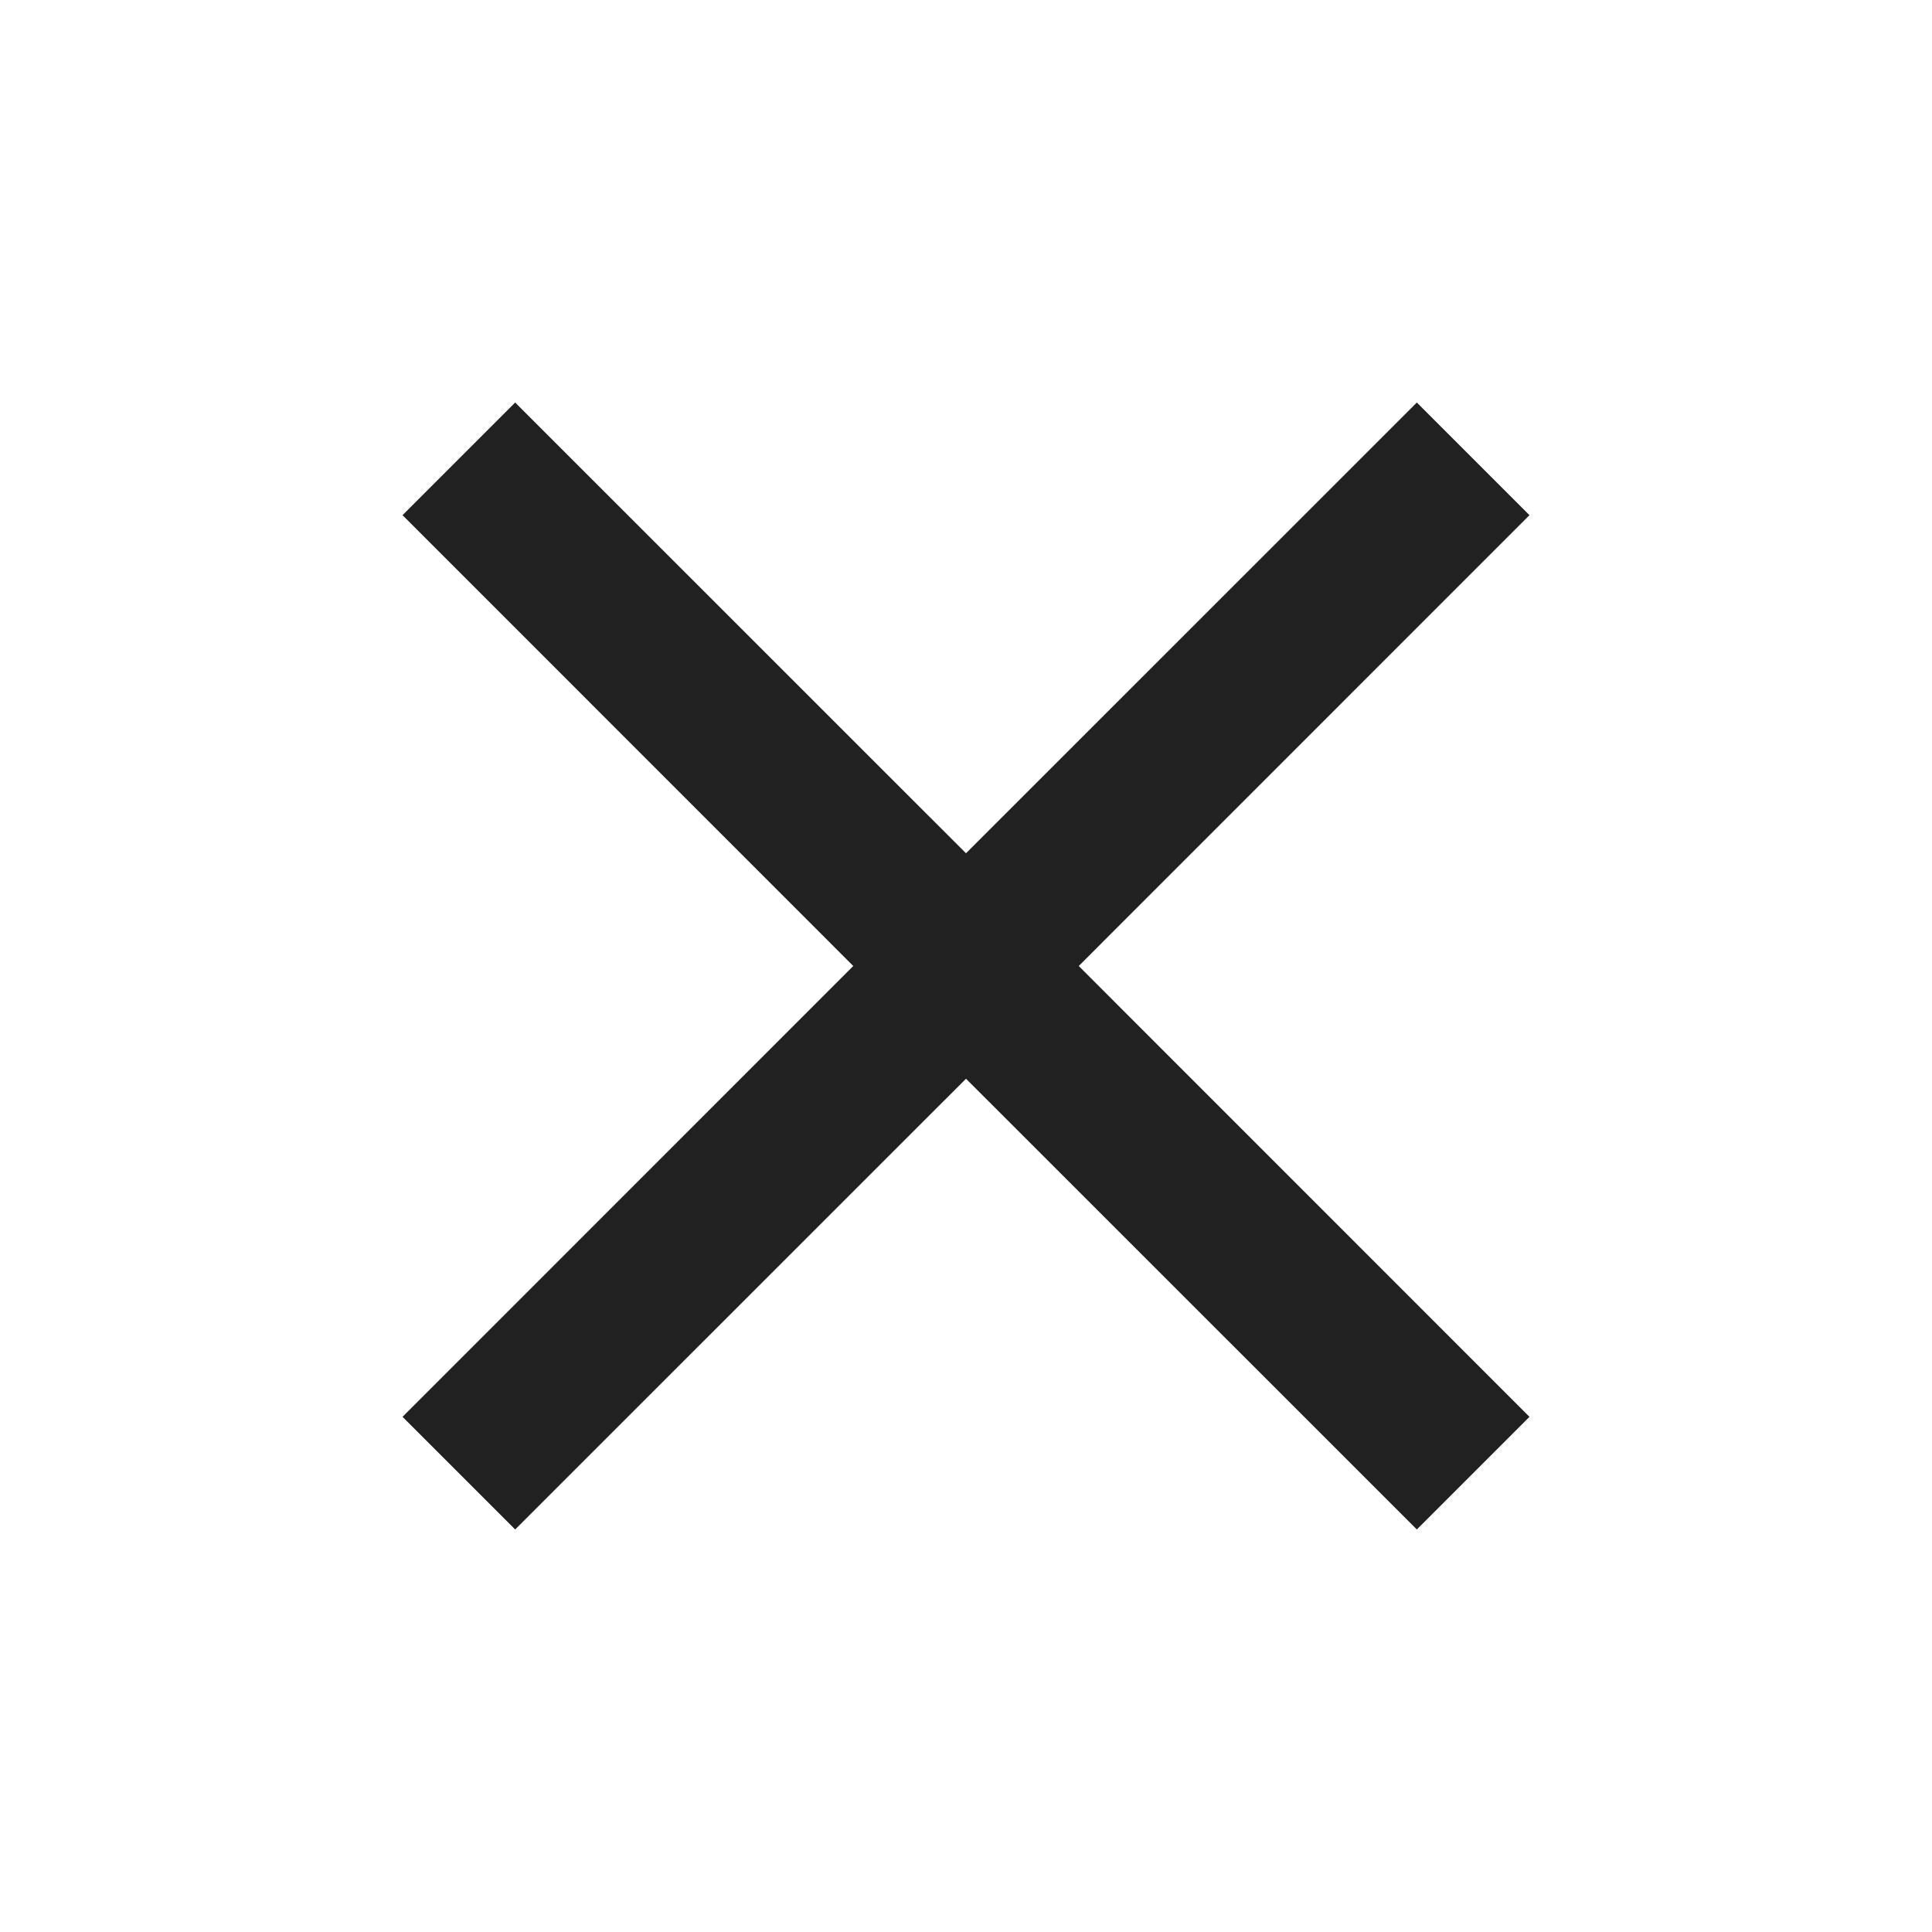
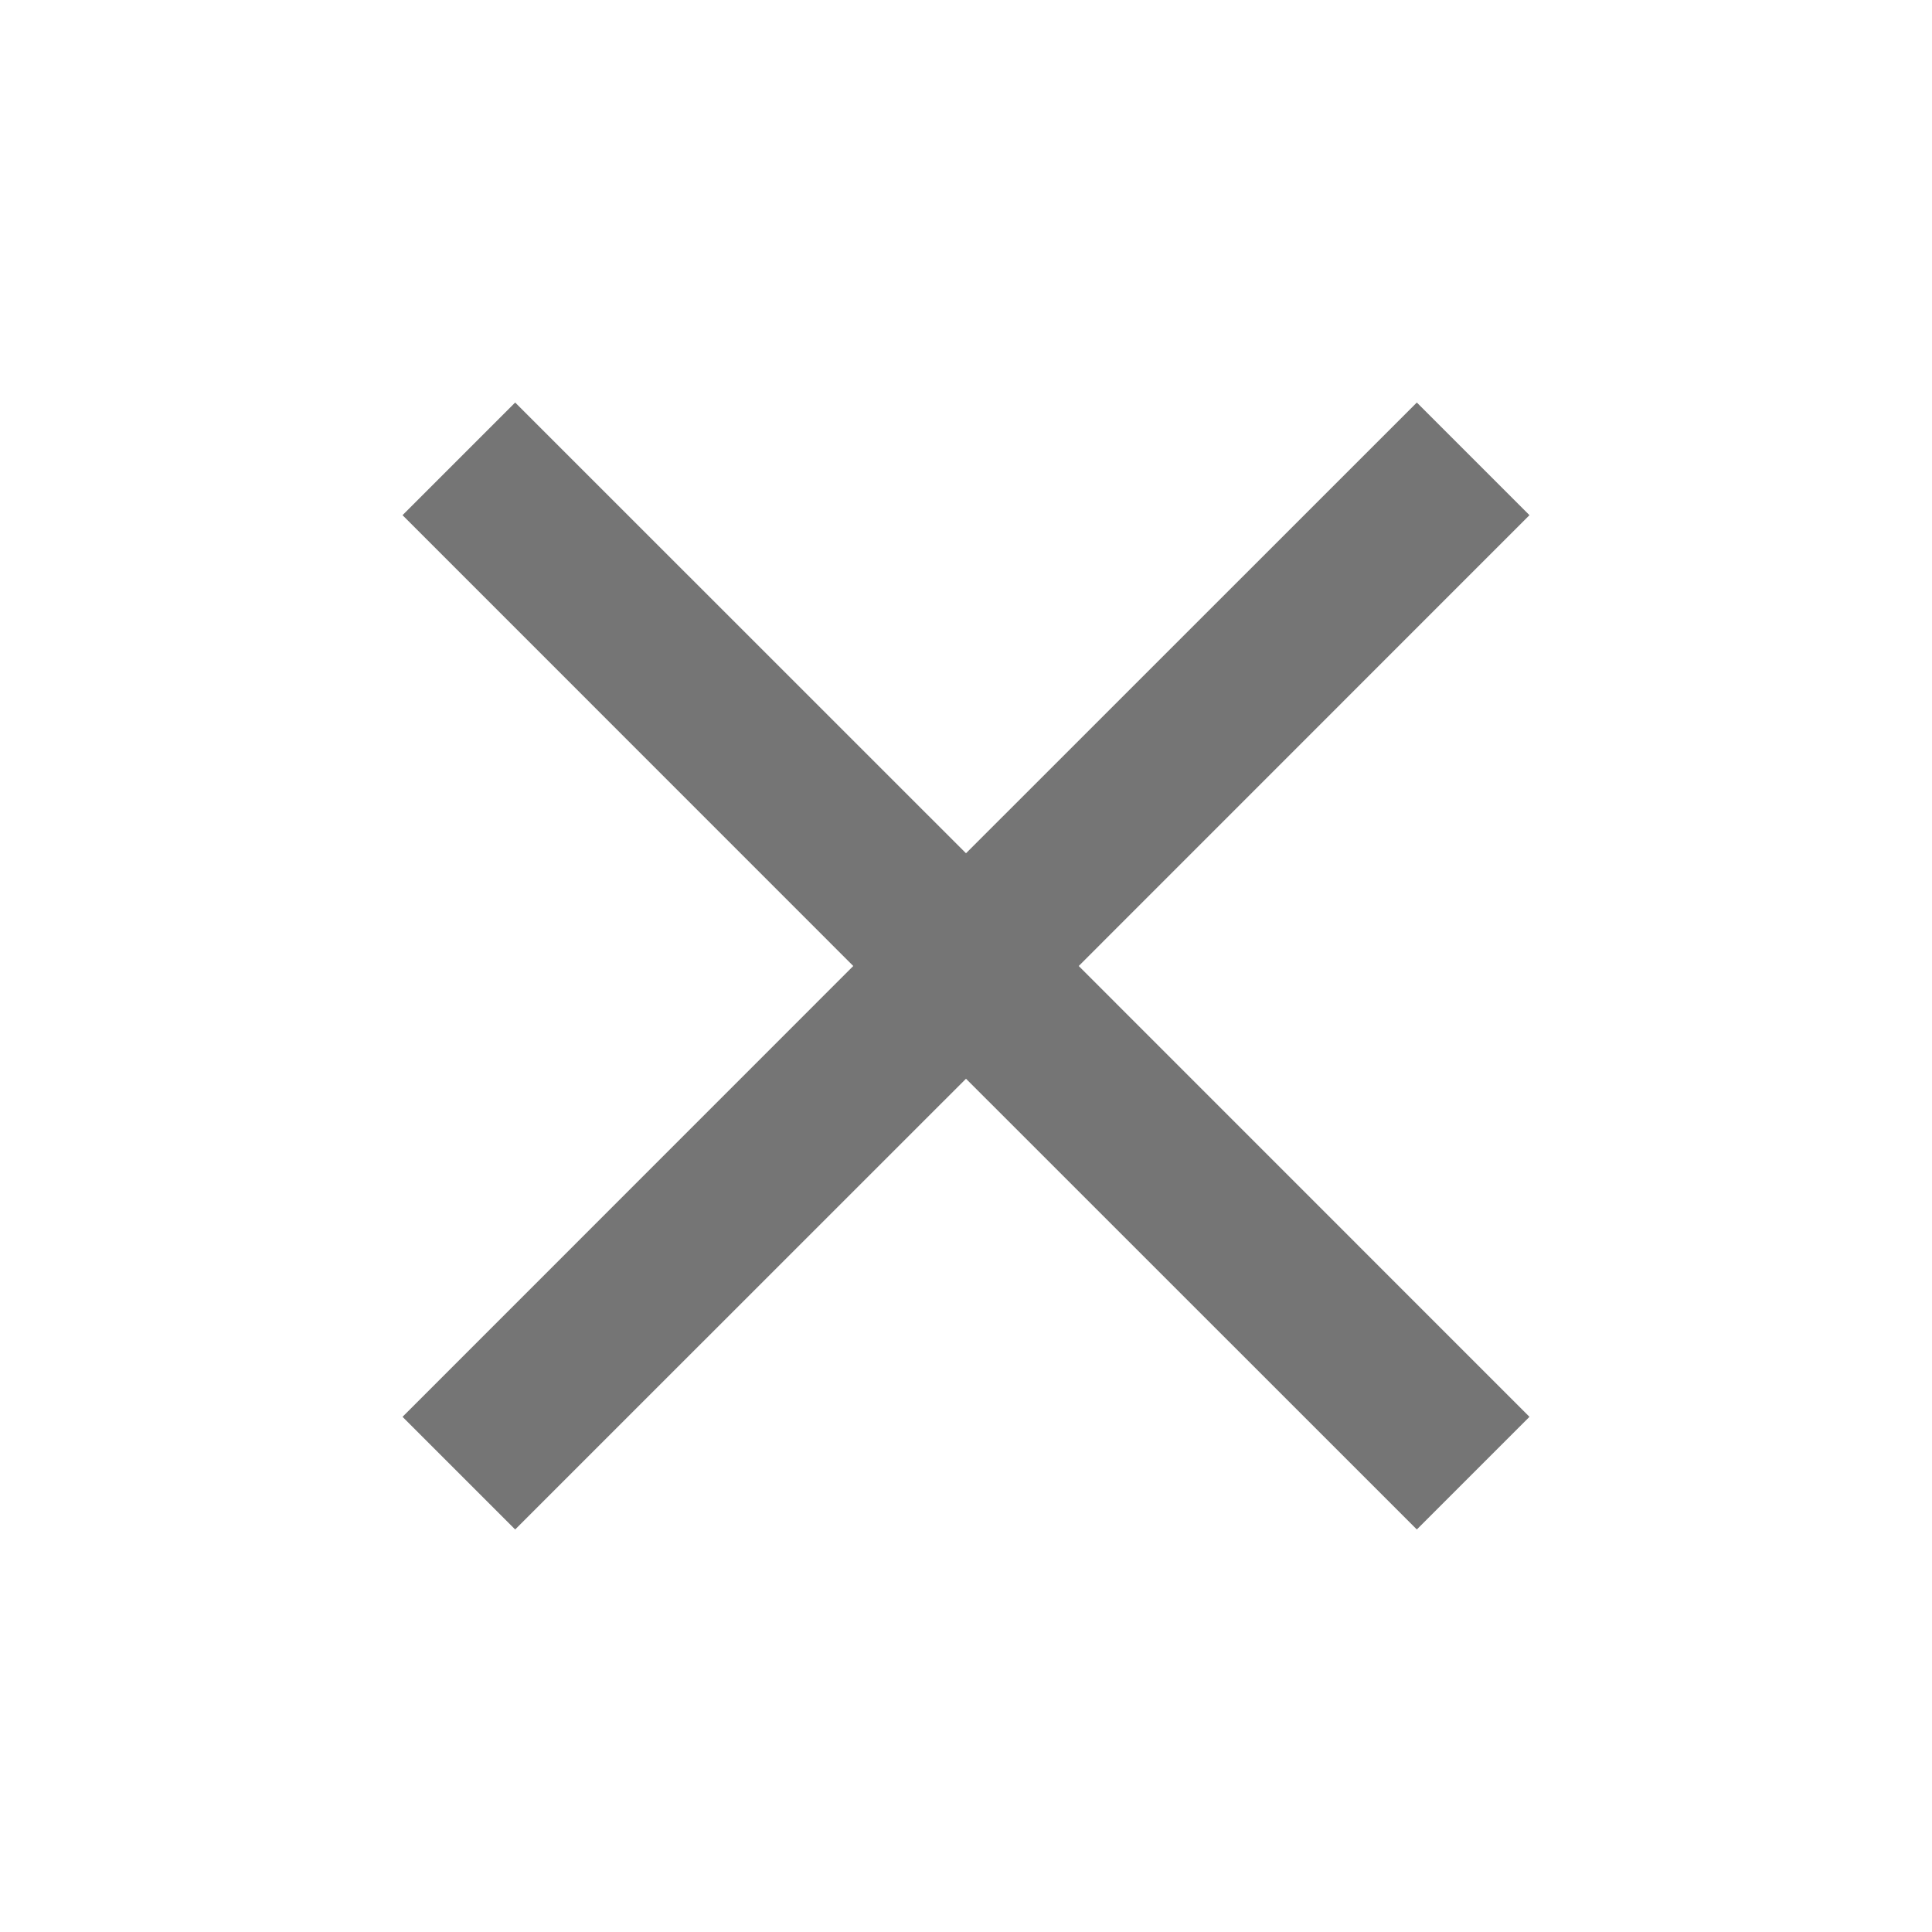
- <svg xmlns="http://www.w3.org/2000/svg" width="20" height="20" viewBox="0 0 20 20" fill="none">
-   <path d="M5.333 15.833L4.167 14.667L8.833 10L4.167 5.333L5.333 4.167L10 8.833L14.667 4.167L15.833 5.333L11.167 10L15.833 14.667L14.667 15.833L10 11.167L5.333 15.833Z" fill="#212121" />
+ <svg xmlns="http://www.w3.org/2000/svg" width="24" height="24" viewBox="0 0 20 20" fill="none">
+   <path d="M5.333 15.833L4.167 14.667L8.833 10L4.167 5.333L5.333 4.167L10 8.833L14.667 4.167L15.833 5.333L11.167 10L15.833 14.667L14.667 15.833L10 11.167L5.333 15.833Z" fill="#757575" />
</svg>
